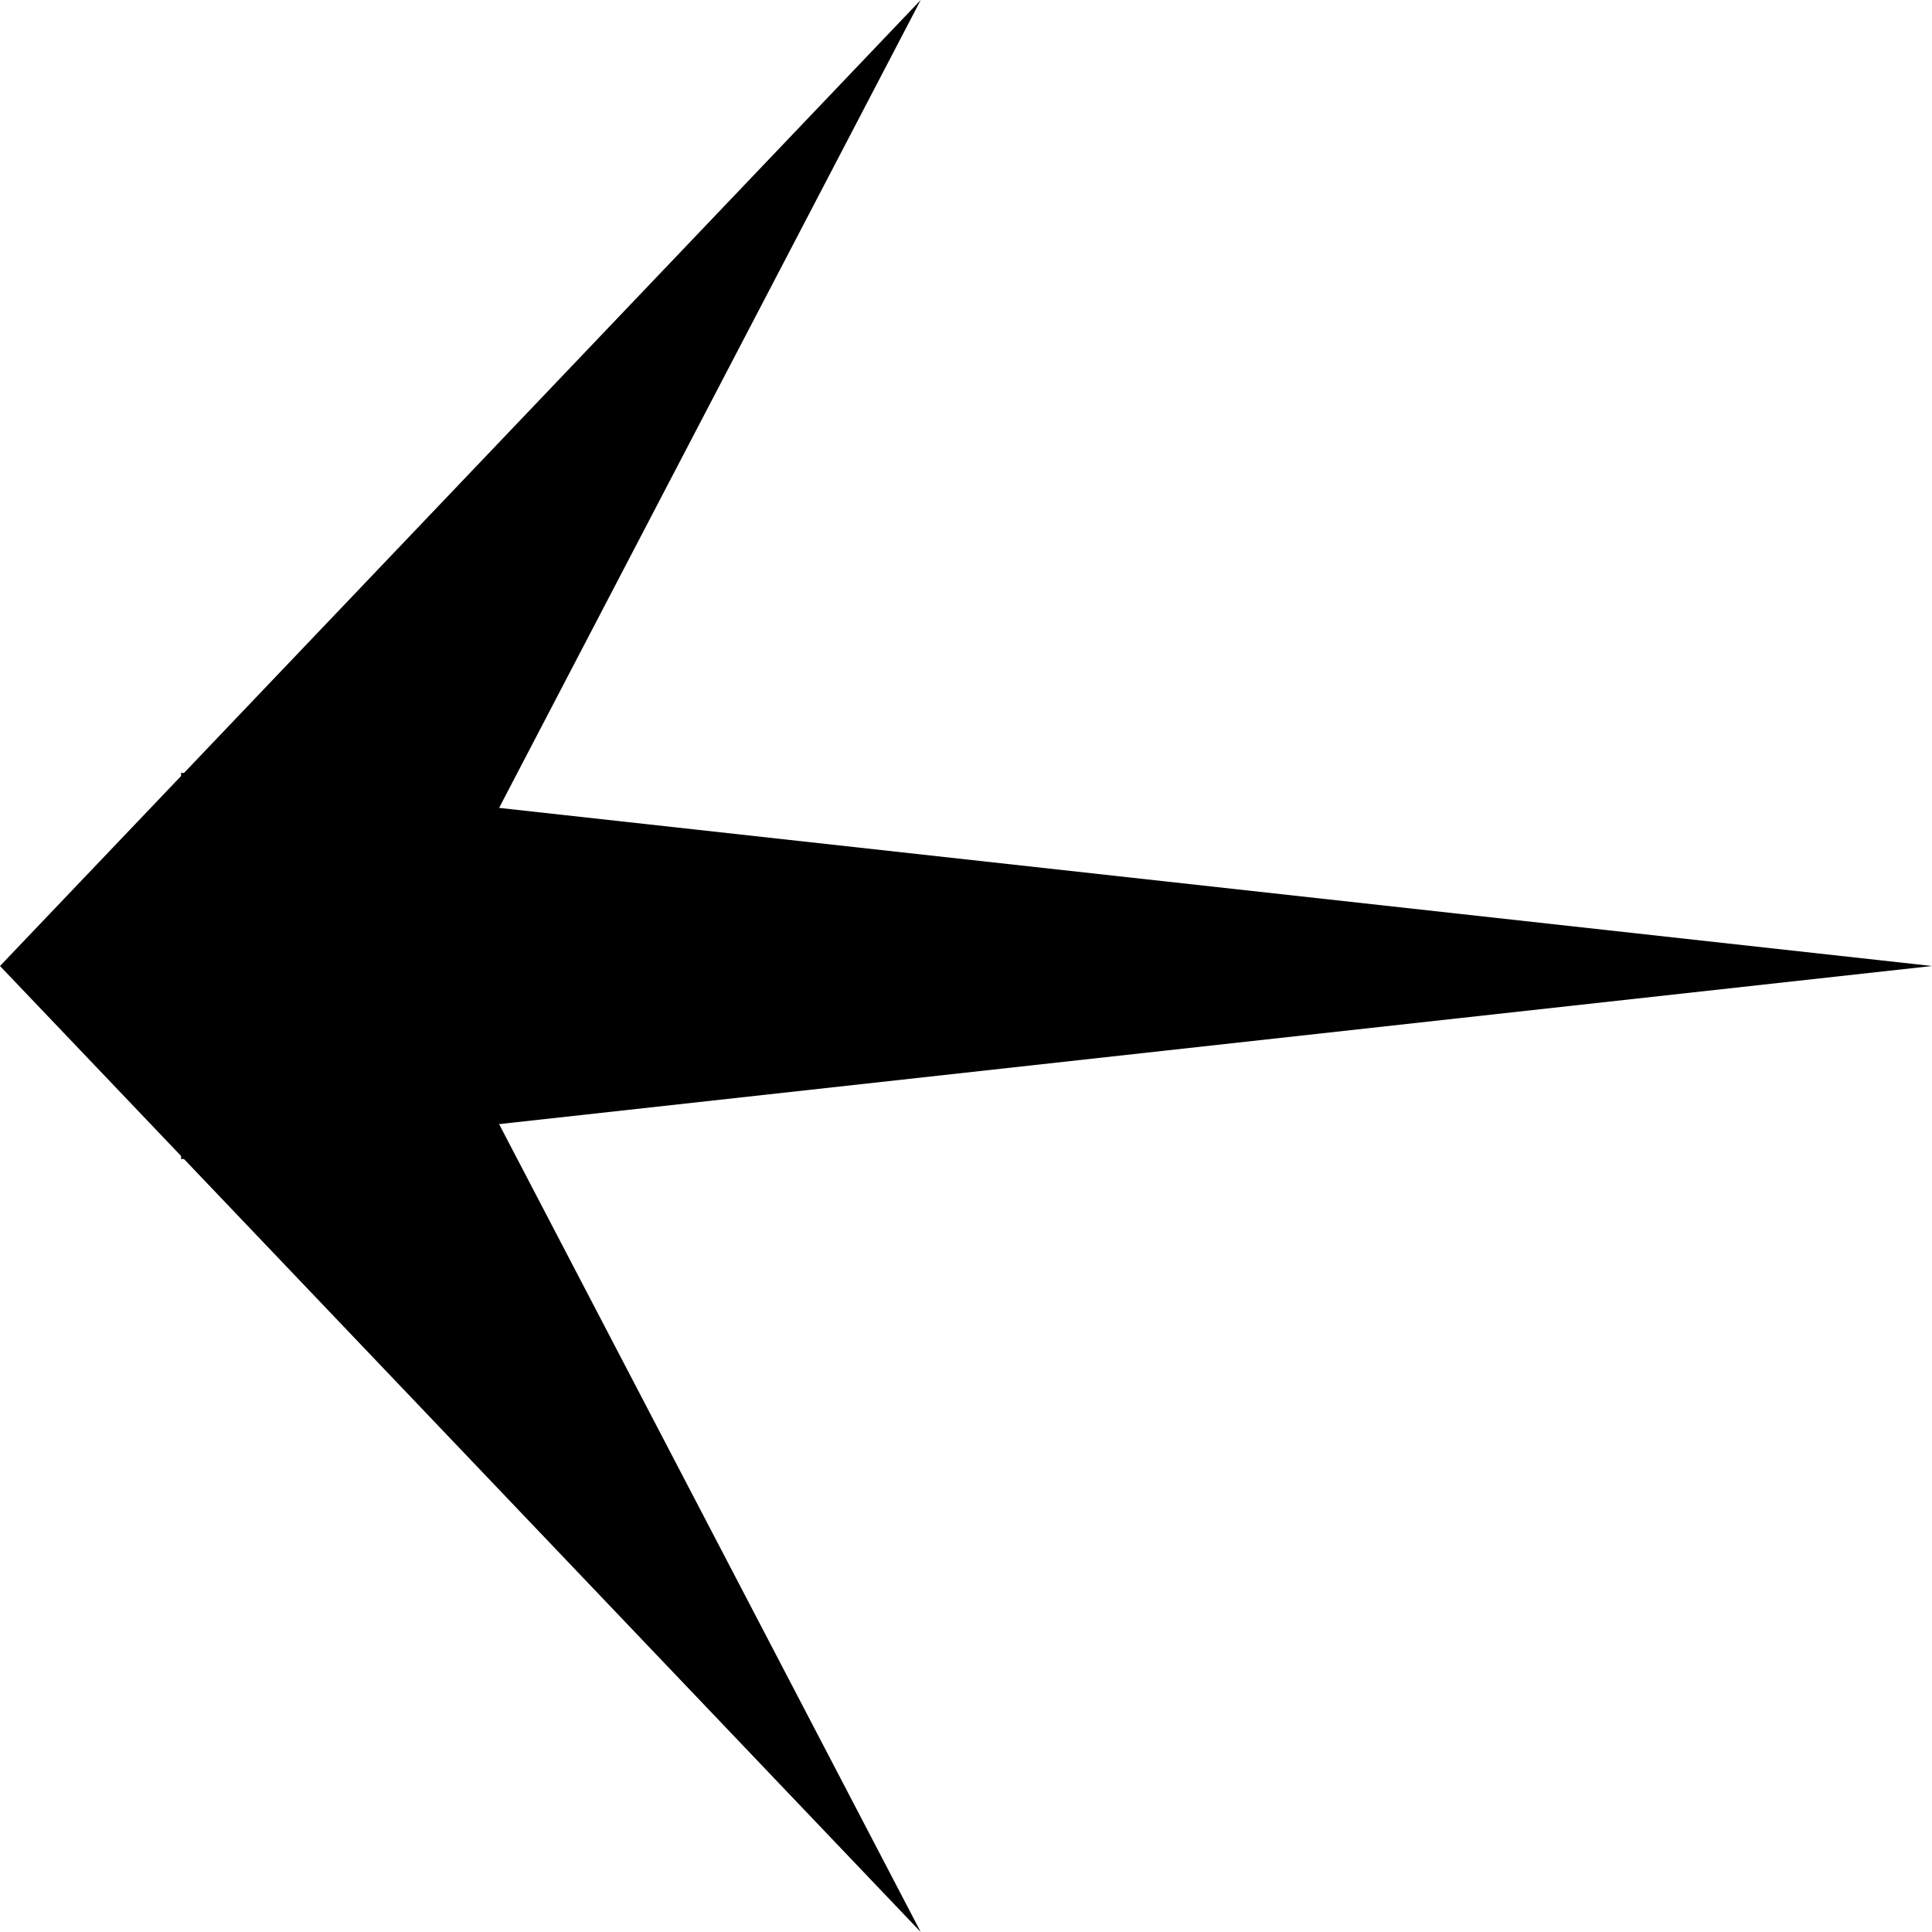
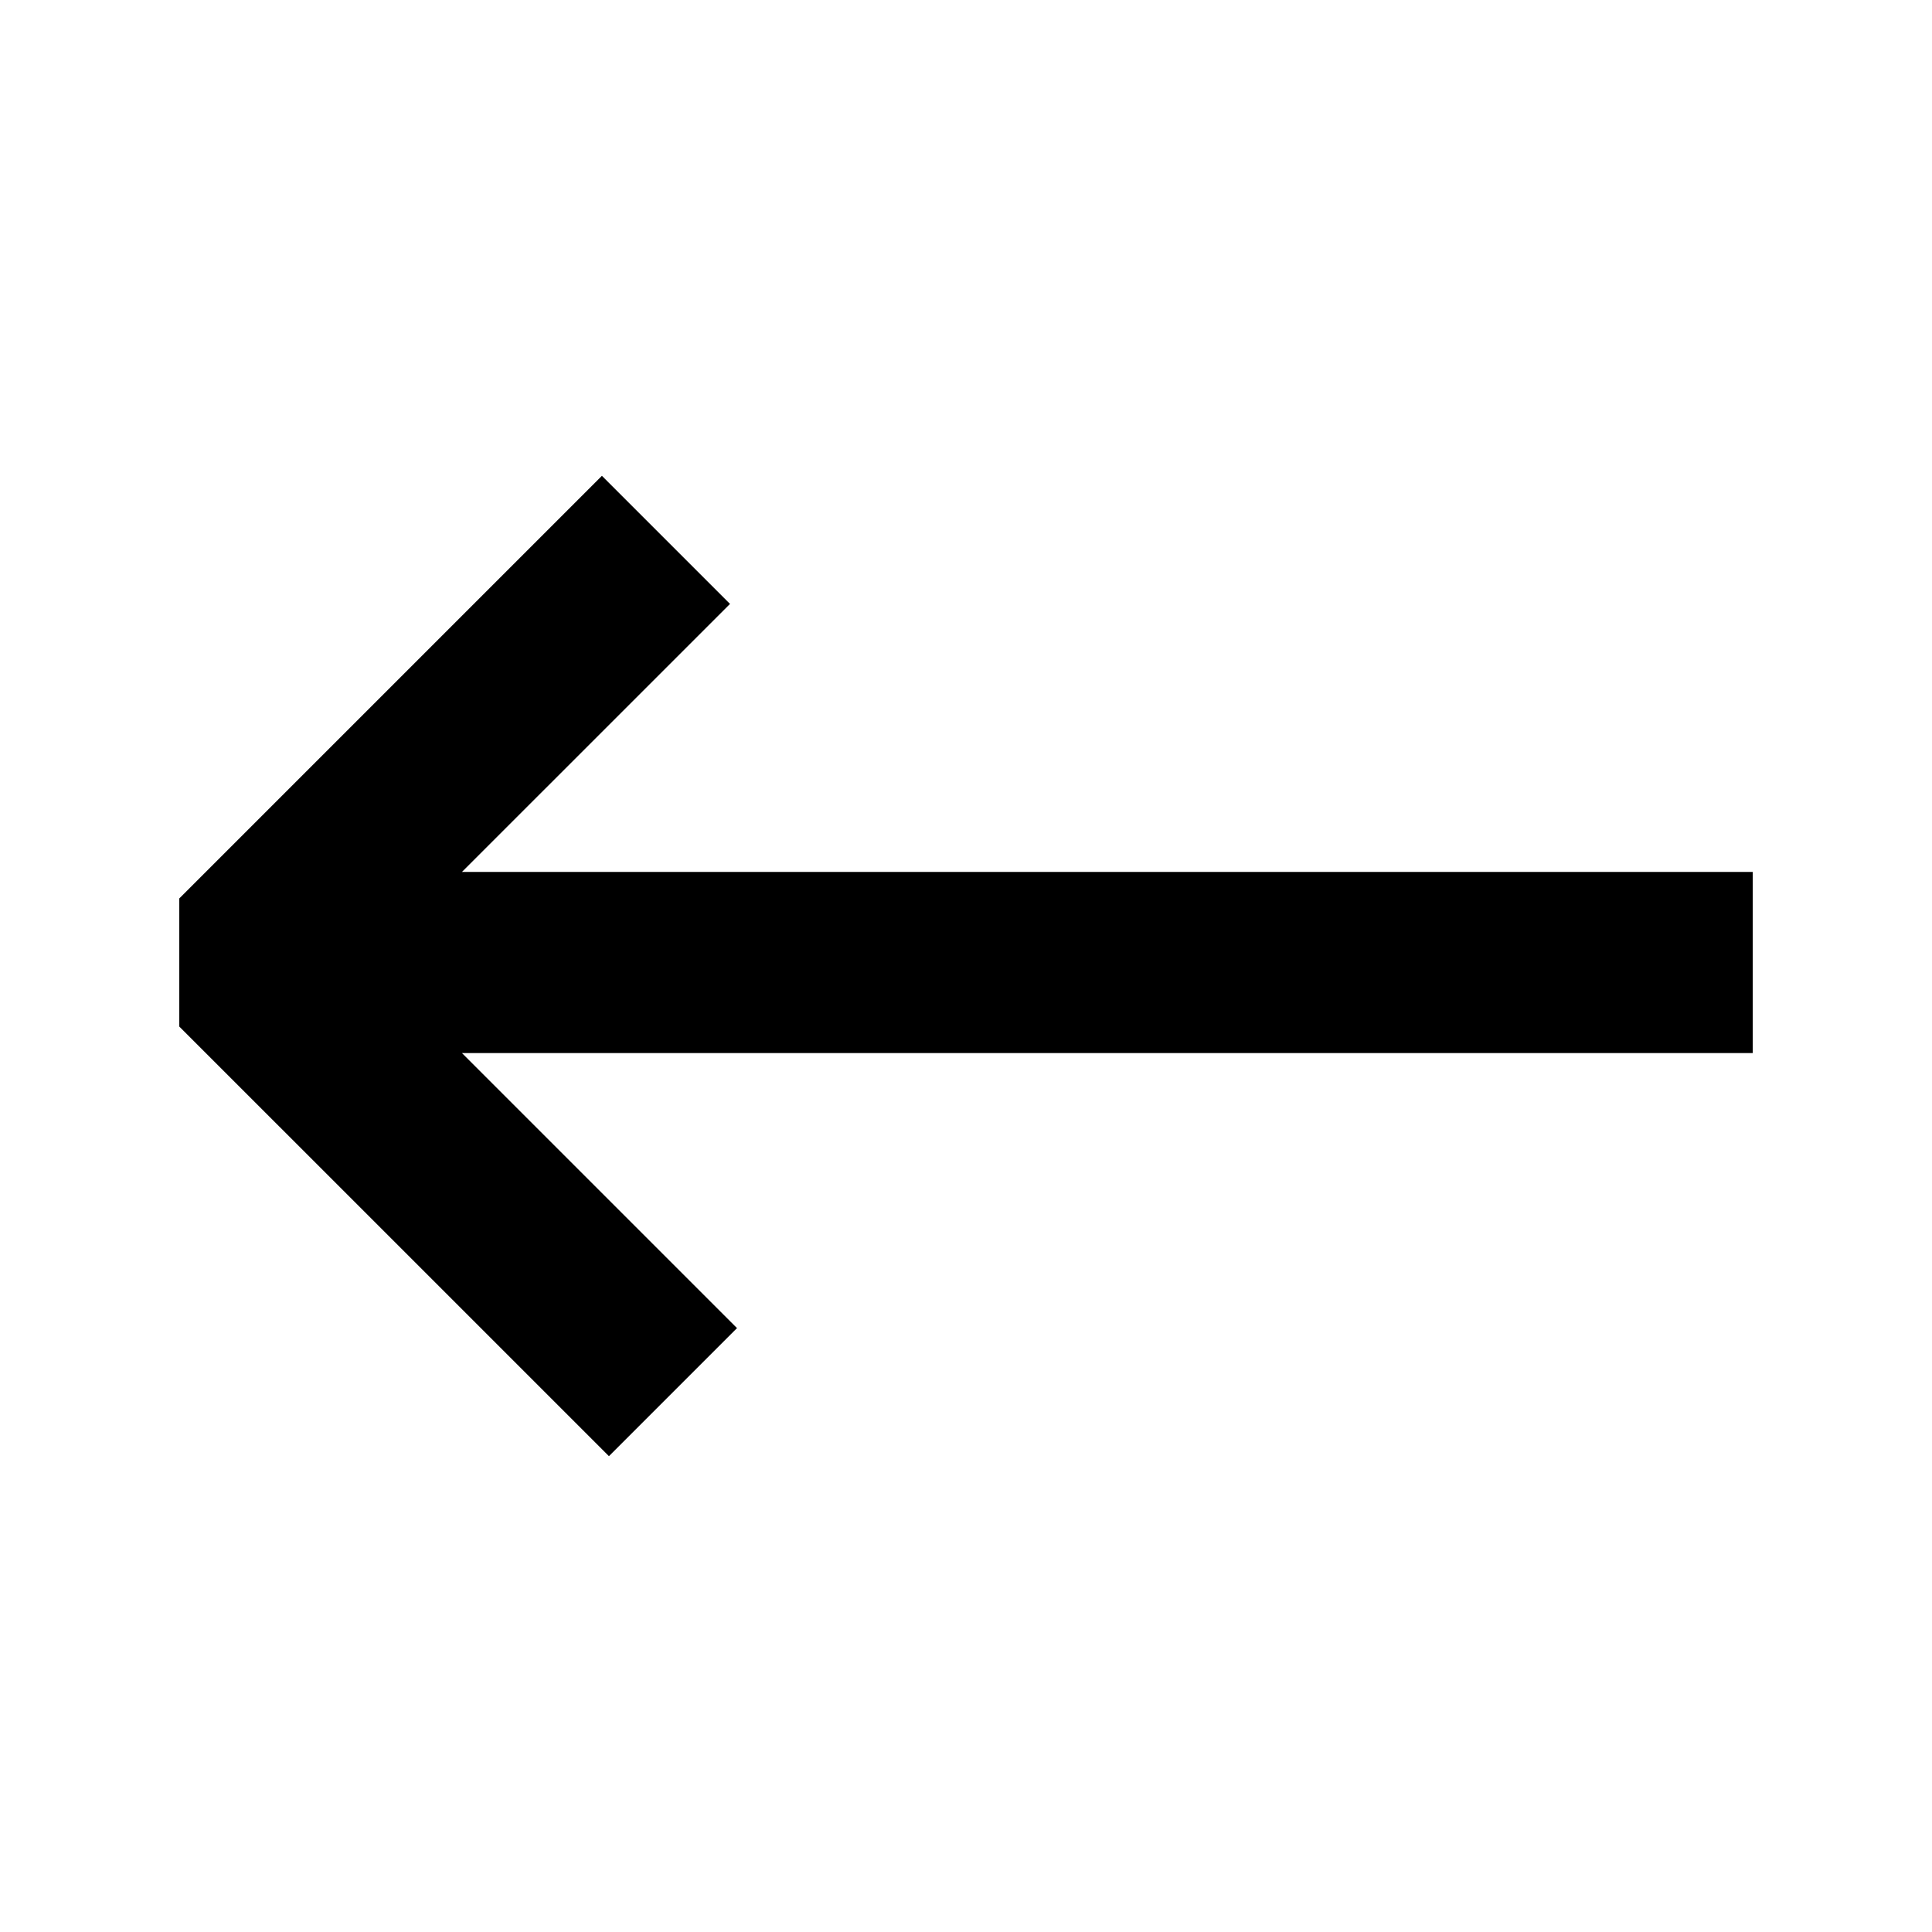
- <svg xmlns="http://www.w3.org/2000/svg" version="1.1" id="Layer_1" x="0px" y="0px" viewBox="0 0 128 128" style="enable-background:new 0 0 128 128;" xml:space="preserve">
-   <g id="icon" color="currentColor">
-     <polygon points="61,0 0,64 61,128 27.6,64 " />
-     <polyline points="128,64 12,51.2 12,76.8 " />
+ <svg xmlns="http://www.w3.org/2000/svg" width="128px" height="128px" viewBox="0 0 128 128" version="1.1" xml:space="preserve">
+   <g id="icon" fill="currentColor" transform="matrix(6.12323e-17,-1,1,6.12323e-17,2.12132,127.768)">
+     <path d="M59.757,9.757L68.243,9.757L96.243,37.757L87.757,46.243C87.757,46.243 77.038,35.523 70,28.485L70,114L58,114L58,28.485L39.778,46.707L31.293,38.222L59.757,9.757Z" />
  </g>
</svg>
